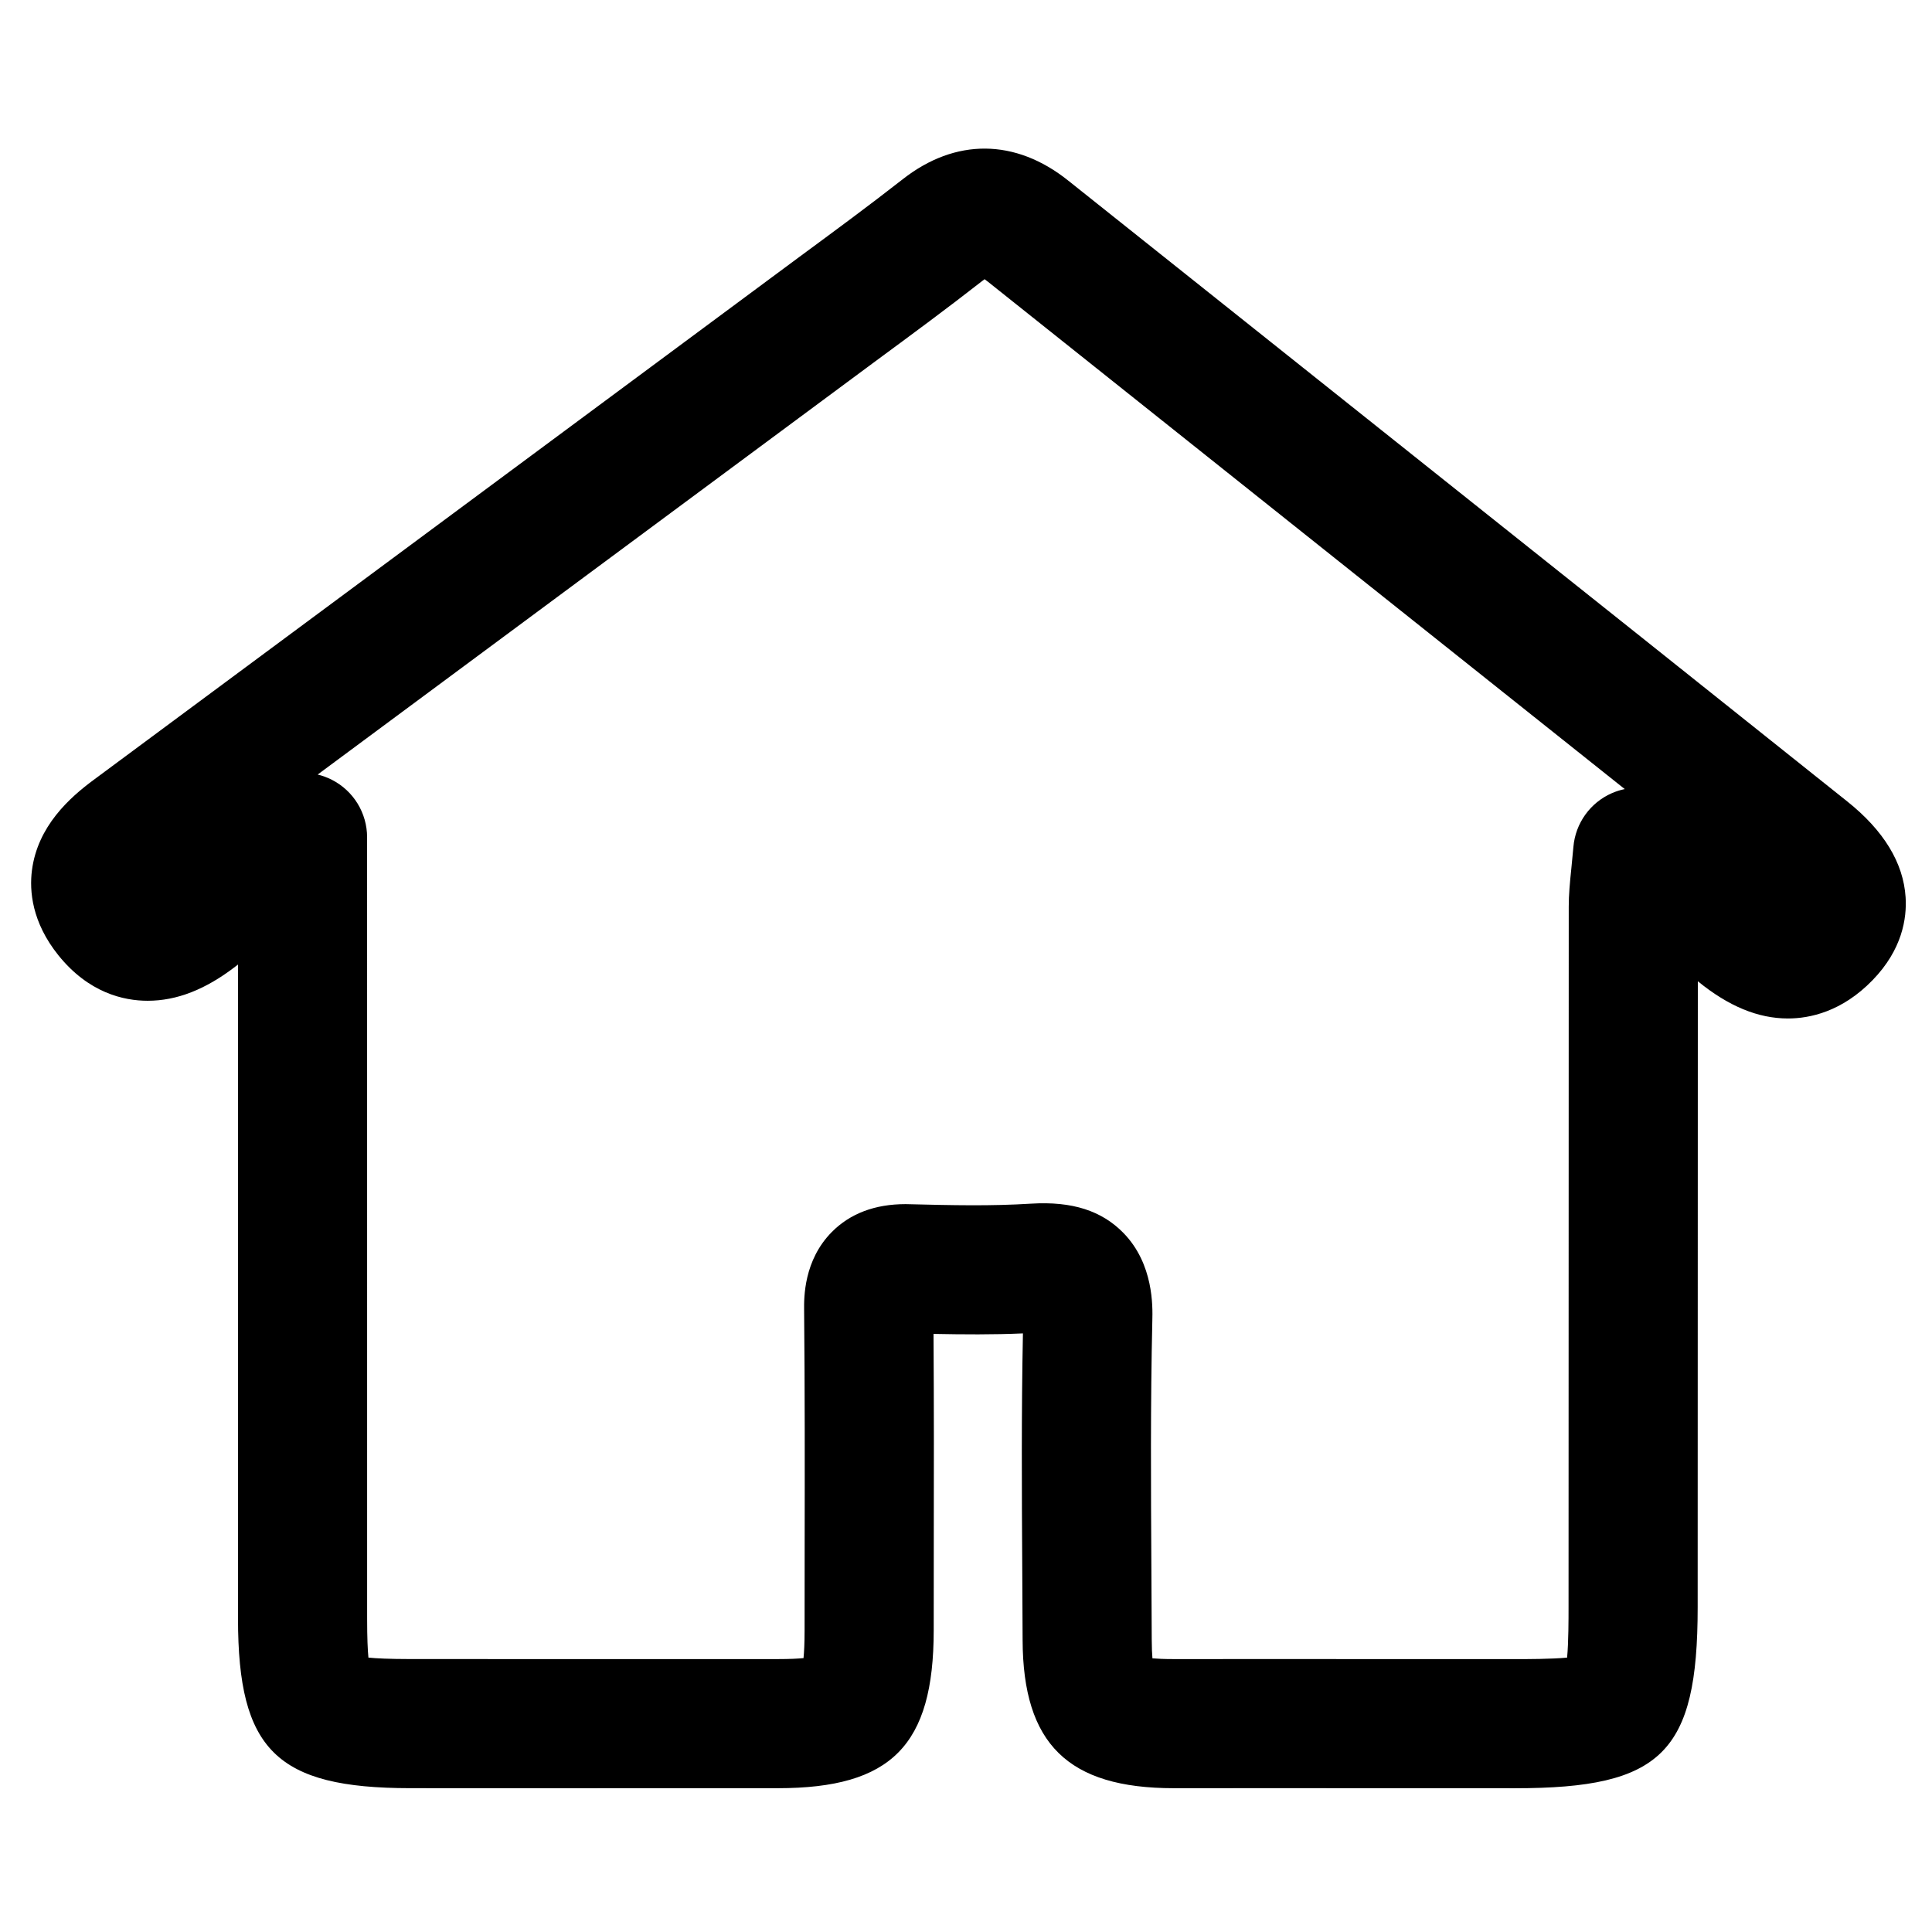
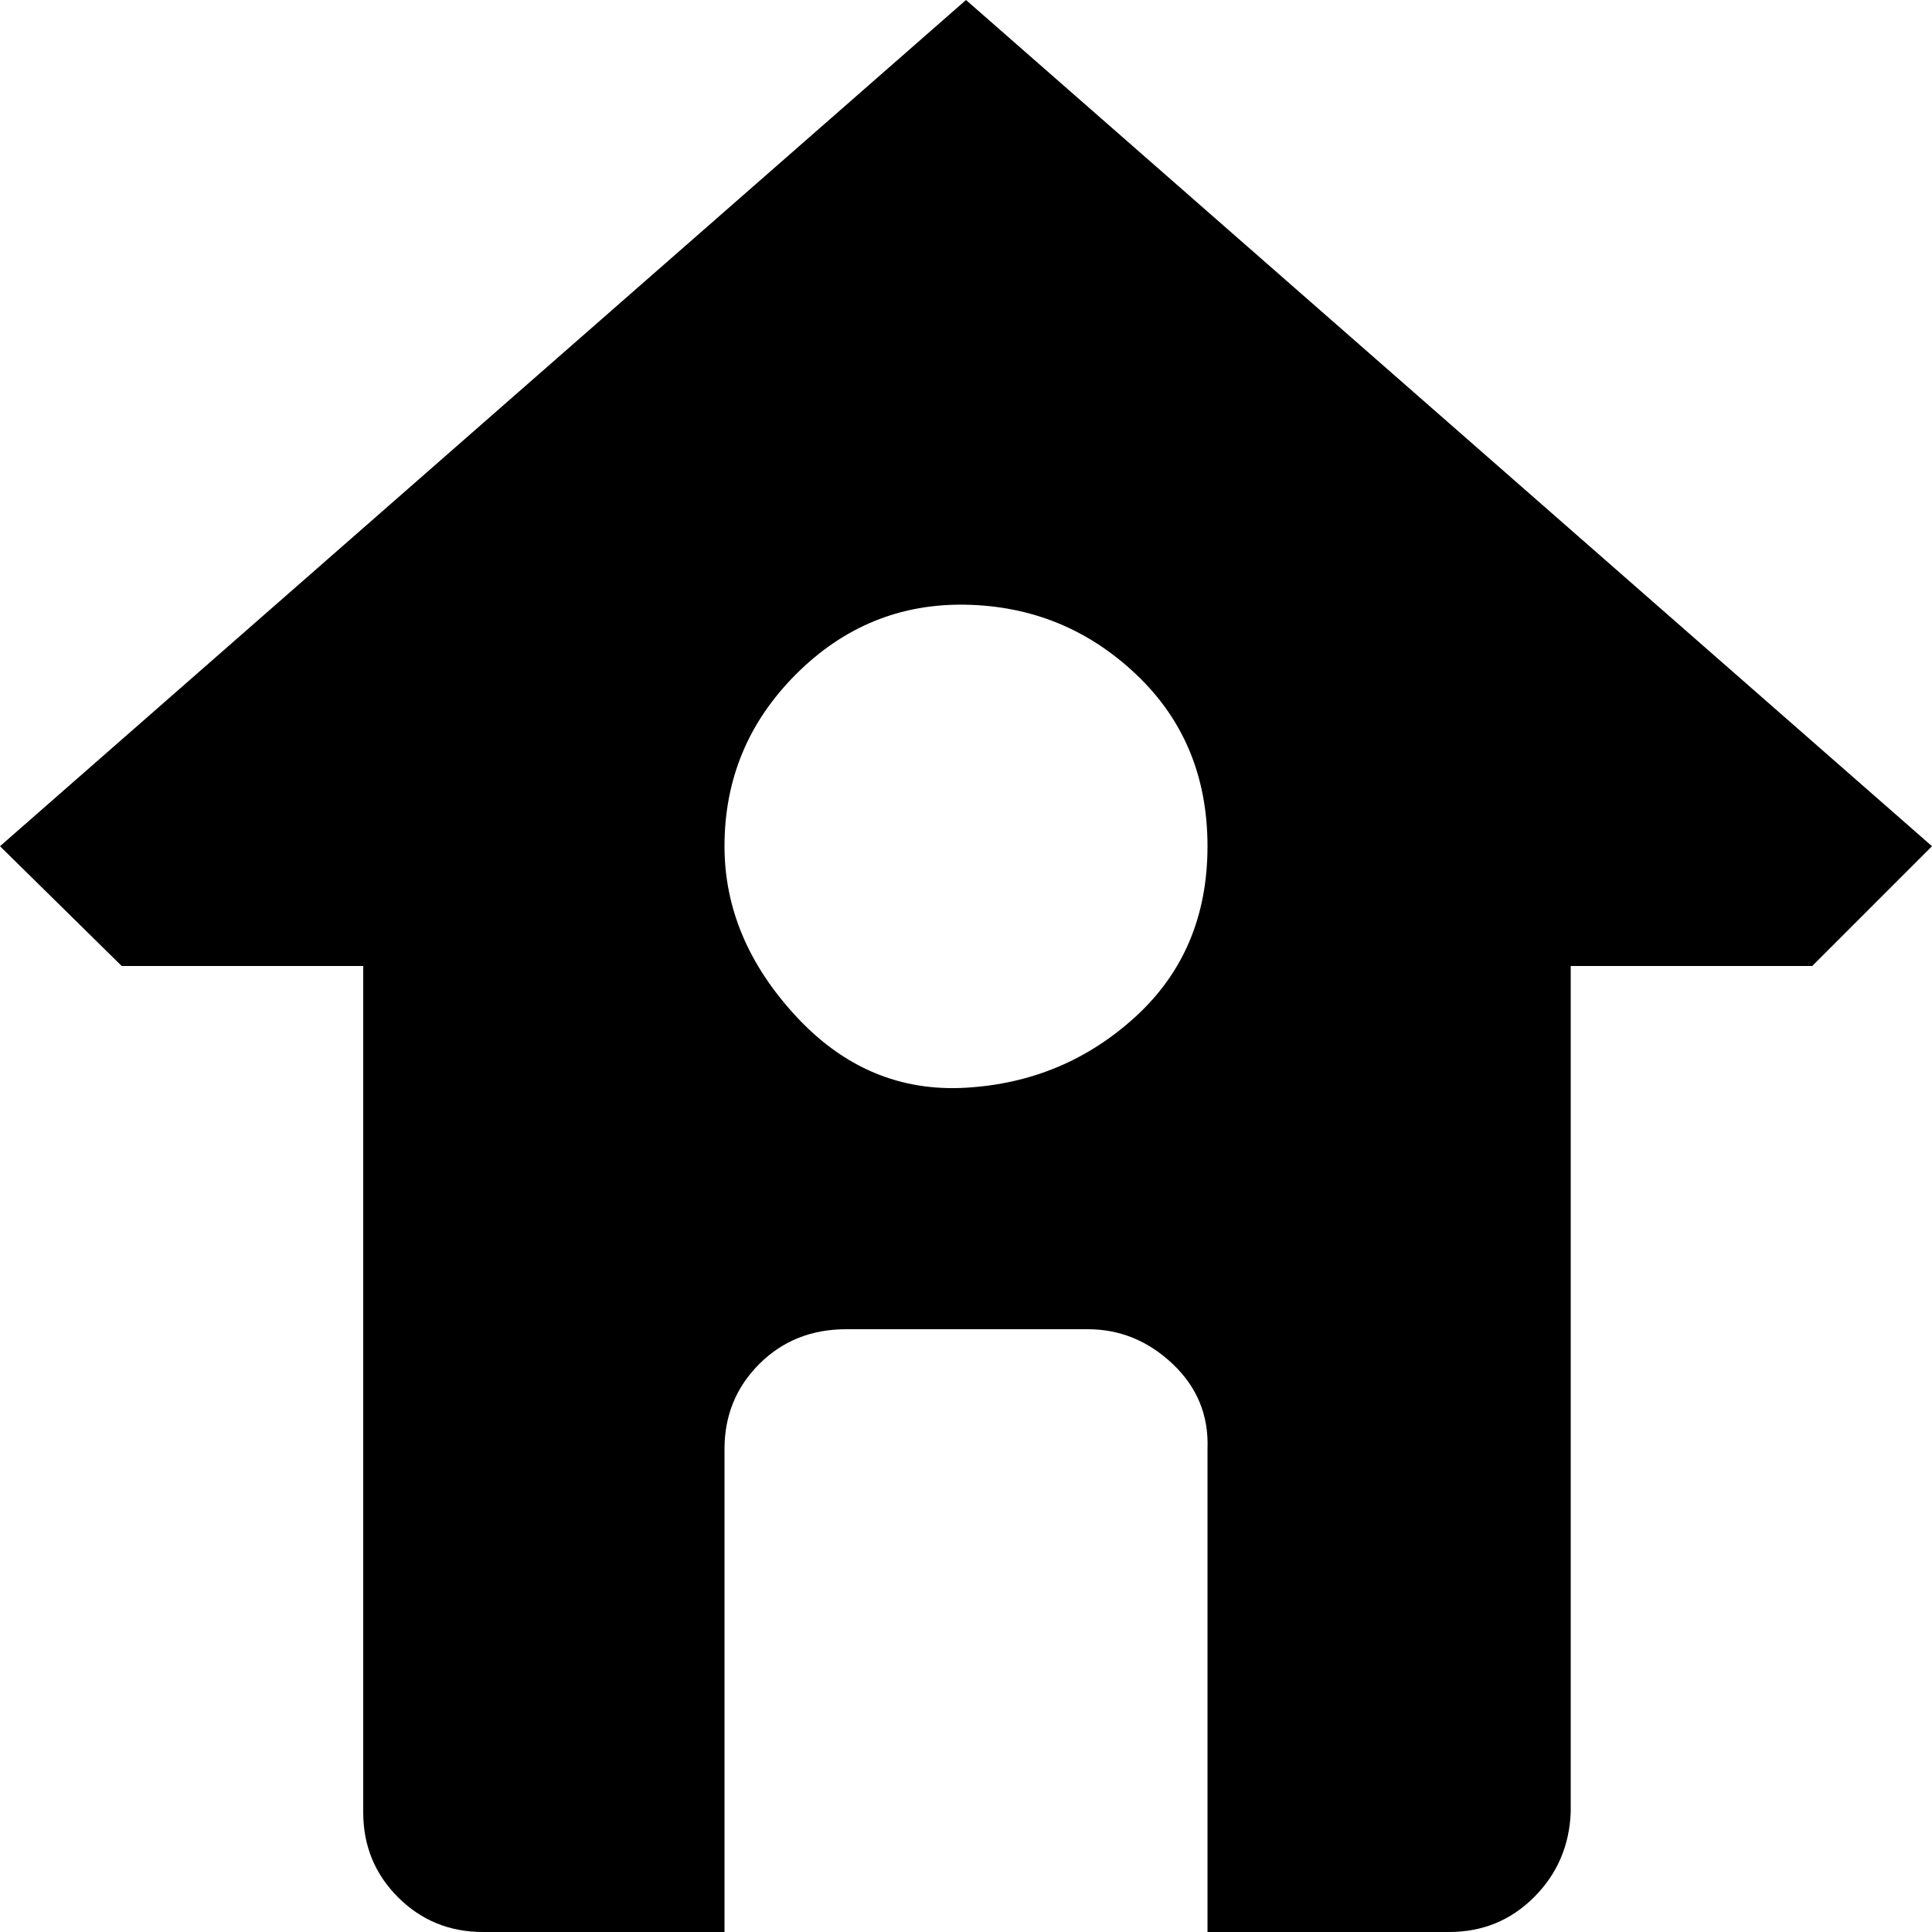
- <svg xmlns="http://www.w3.org/2000/svg" class="svg-icon" style="width: 1em; height: 1em;" viewBox="0 0 1024 1024" version="1.1">
-   <path d="M295.306 947.804l-78.012-0.034c-70.677-0.067-91.128-20.217-91.145-89.791l-0.016-346.751c-0.435 0.335-0.852 0.652-1.27 0.985-15.924 12.264-31.162 18.212-46.583 18.212-12.748 0-31.295-4.177-47.335-24.11-14.102-17.561-15.405-34.169-14.018-45.013 3.024-23.476 20.067-38.58 32.631-47.887l374.086-277.227c18.412-13.567 36.842-27.118 54.837-41.203 27.853-21.838 59.682-21.654 87.702 0.735l194.169 154.703C833.285 308.503 906.235 366.582 979.084 424.777c19.365 15.455 29.774 32.565 30.927 50.81 0.702 11.095-1.771 27.719-17.511 43.926-16.274 16.775-33.367 20.3-44.829 20.3-15.874 0-31.513-6.466-47.786-19.732l-0.084 331.864c-0.016 77.043-19.014 95.856-96.759 95.856l-124.996-0.034-55.924 0.016c-56.024 0-79.934-23.476-80.117-78.497l-0.184-36.909c-0.251-41.888-0.485-83.776 0.351-125.648-15.773 0.702-31.596 0.568-47.385 0.267 0.251 38.379 0.201 75.59 0.134 112.783l-0.034 44.344c-0.016 60.97-22.406 83.643-82.606 83.659L295.306 947.804zM195.271 878.564c4.177 0.435 10.994 0.752 22.089 0.769l136.408 0.034 58.496-0.016c6.45 0 10.76-0.234 13.617-0.518 0.301-3.007 0.568-7.652 0.568-14.72l0.034-44.411c0.067-41.788 0.117-83.575-0.284-125.364-0.067-6.5-0.251-26.265 14.686-41.354 9.708-9.808 22.858-14.77 39.115-14.77 25.597 0.634 45.146 1.069 66.5-0.251 21.905-1.336 37.46 3.792 48.94 15.523 16.024 16.408 15.505 38.964 15.322 46.366-1.019 44.027-0.752 88.087-0.501 132.148l0.184 37.059c0.016 4.394 0.167 7.602 0.367 9.891 2.506 0.217 6.099 0.401 11.178 0.401l56.057-0.016 124.578 0.034c6.232 0 19.75 0 27.97-0.802 0.769-7.987 0.769-20.936 0.769-26.65l0.1-371.447c0-6.232 0.584-12.531 1.404-20.418l1.069-11.195c1.069-12.515 8.906-23.442 20.401-28.471 2.223-0.969 4.512-1.687 6.817-2.155-47.786-38.112-95.623-76.19-143.442-114.253L523.476 149.204c-0.618-0.501-1.153-0.903-1.621-1.22-0.351 0.251-0.752 0.552-1.203 0.903-18.53 14.486-37.478 28.455-56.424 42.406L168.371 410.525c2.556 0.618 5.08 1.537 7.485 2.757 11.478 5.831 18.713 17.627 18.713 30.51l0.016 414.154C194.587 868.187 194.888 874.587 195.271 878.564z" />
+ <svg xmlns="http://www.w3.org/2000/svg" fill="#000000" width="800px" height="800px" viewBox="0 0 32 32" version="1.1">
+   <path d="M0 14.016l2.016 1.984h4v14.016q0 0.832 0.576 1.408t1.408 0.576h4v-8q0-0.832 0.576-1.408t1.44-0.576h4q0.8 0 1.408 0.576t0.576 1.408v8h4q0.832 0 1.408-0.576t0.608-1.408v-14.016h4l1.984-1.984-16-14.016zM12 14.016q0-1.664 1.184-2.848t2.816-1.152 2.816 1.152 1.184 2.848-1.184 2.816-2.816 1.184-2.816-1.184-1.184-2.816z" />
</svg>
